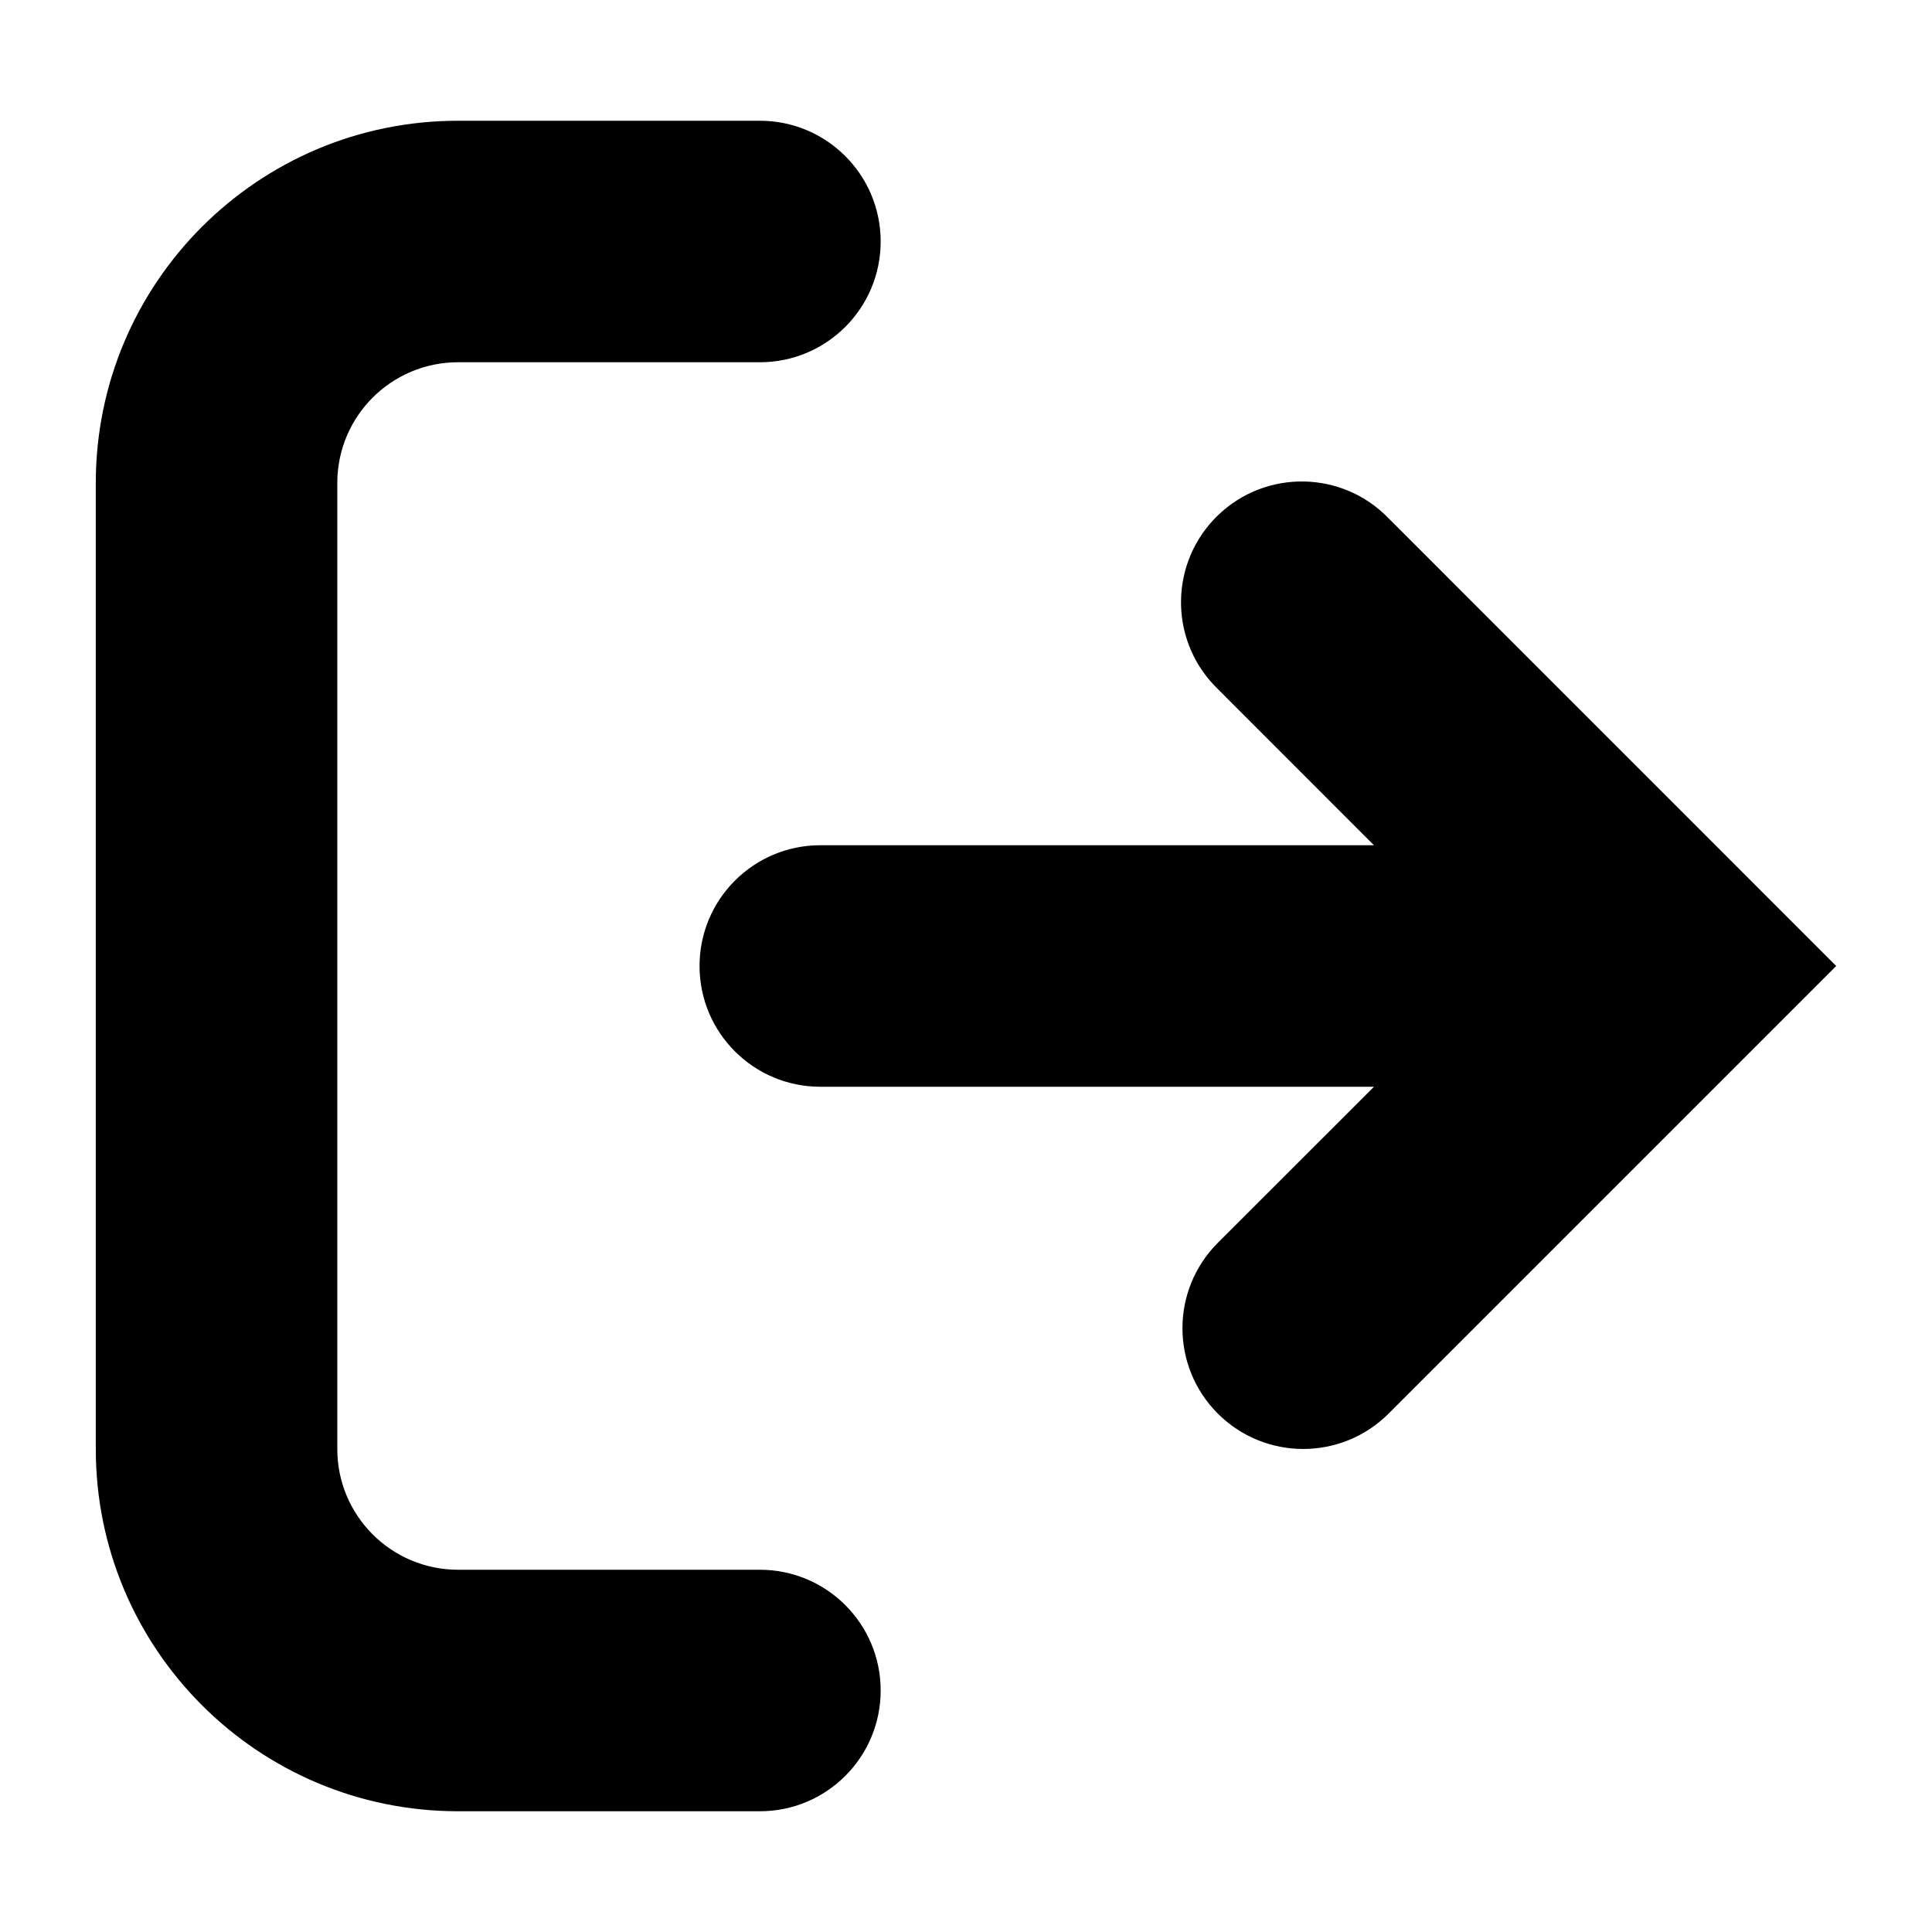
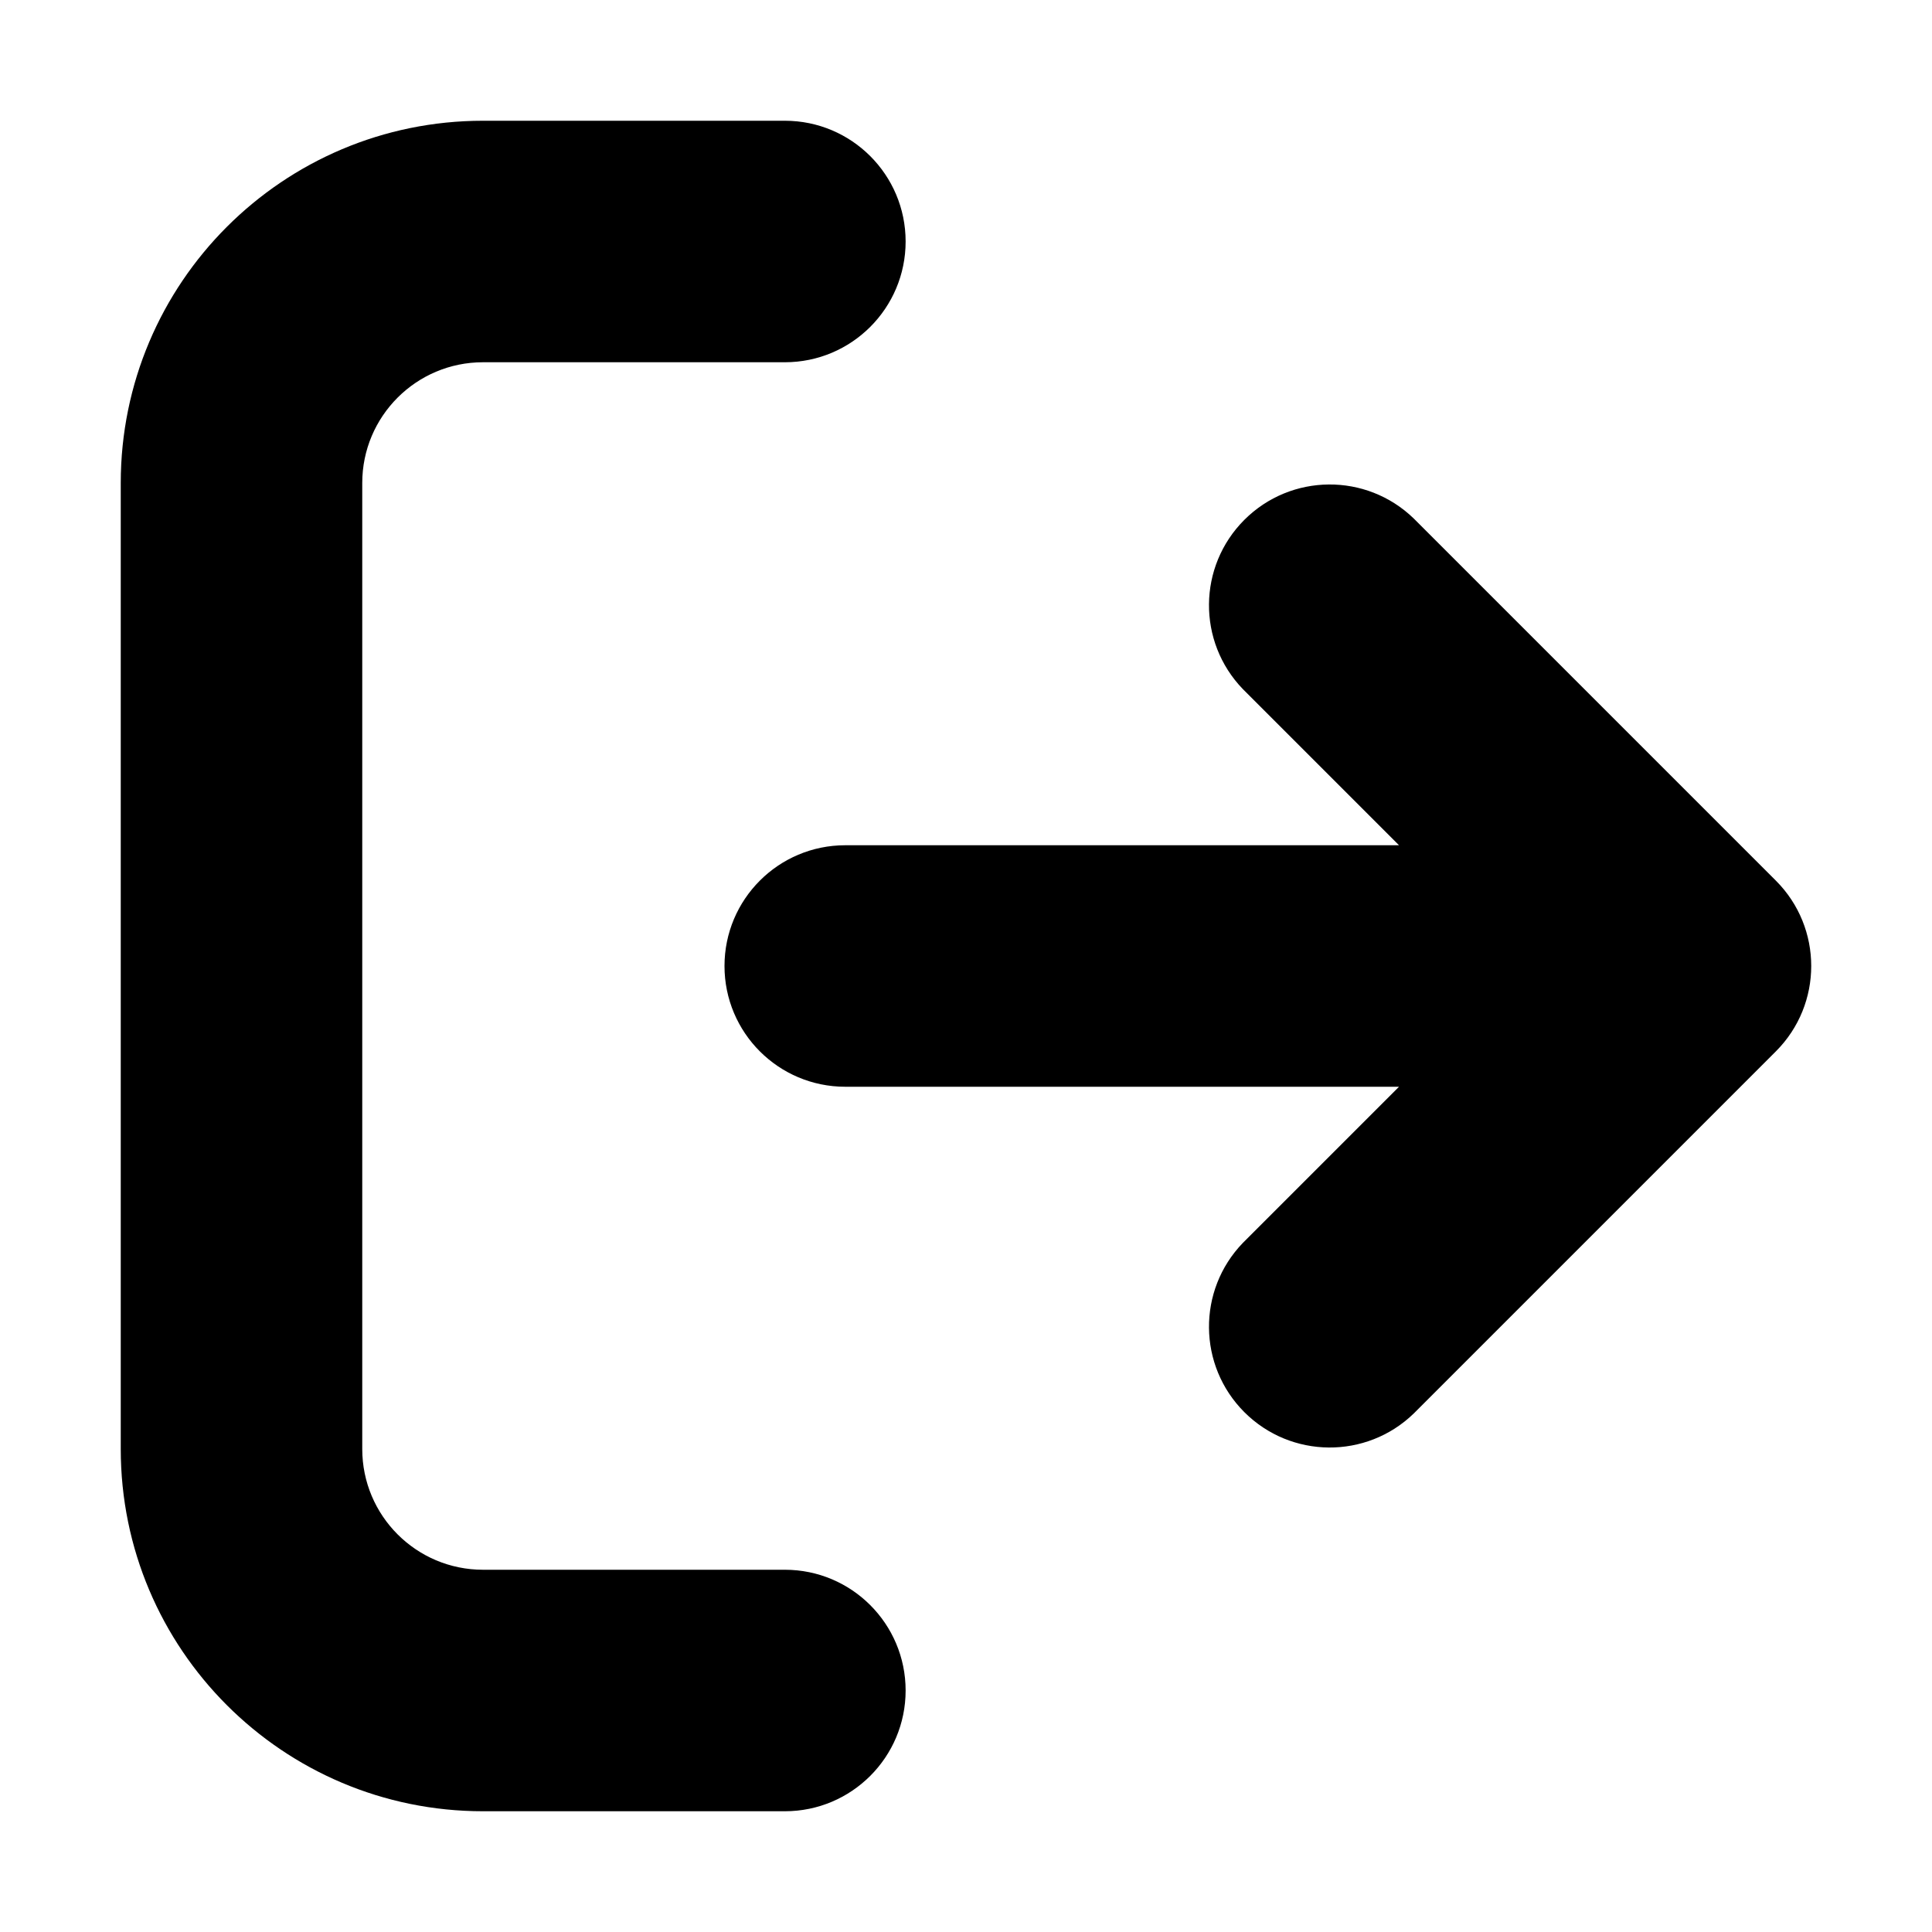
<svg xmlns="http://www.w3.org/2000/svg" viewBox="0 0 24 24">
-   <path d="M10.19 10.5a1.5 1.5 0 1 0 0 3h6.878l-1.94 1.939a1.5 1.5 0 0 0 2.122 2.121L22.81 12l-5.56-5.561a1.5 1.5 0 1 0-2.158 2.084l.037.037 1.939 1.94H10.19z" />
-   <path d="M9.44 4.5a1.5 1.5 0 0 0 0-3H5.69A4.5 4.5 0 0 0 1.19 6v12a4.5 4.5 0 0 0 4.5 4.5h3.75a1.5 1.5 0 0 0 0-3H5.69a1.5 1.5 0 0 1-1.5-1.5V6a1.5 1.5 0 0 1 1.5-1.5z" />
+   <path d="M10.5 10.5a1.5 1.5 0 0 0 0 3h6.879l-1.94 1.94a1.5 1.5 0 0 0 2.122 2.12l4.5-4.5a1.5 1.5 0 0 0 0-2.12l-4.5-4.5a1.5 1.5 0 0 0-2.122 2.12l1.94 1.94H10.5z" />
+   <path d="M9.75 4.5a1.5 1.5 0 0 0 0-3H6A4.5 4.5 0 0 0 1.5 6v12A4.5 4.5 0 0 0 6 22.5h3.75a1.5 1.5 0 0 0 0-3H6A1.5 1.5 0 0 1 4.5 18V6A1.5 1.5 0 0 1 6 4.5h3.75z" />
</svg>
